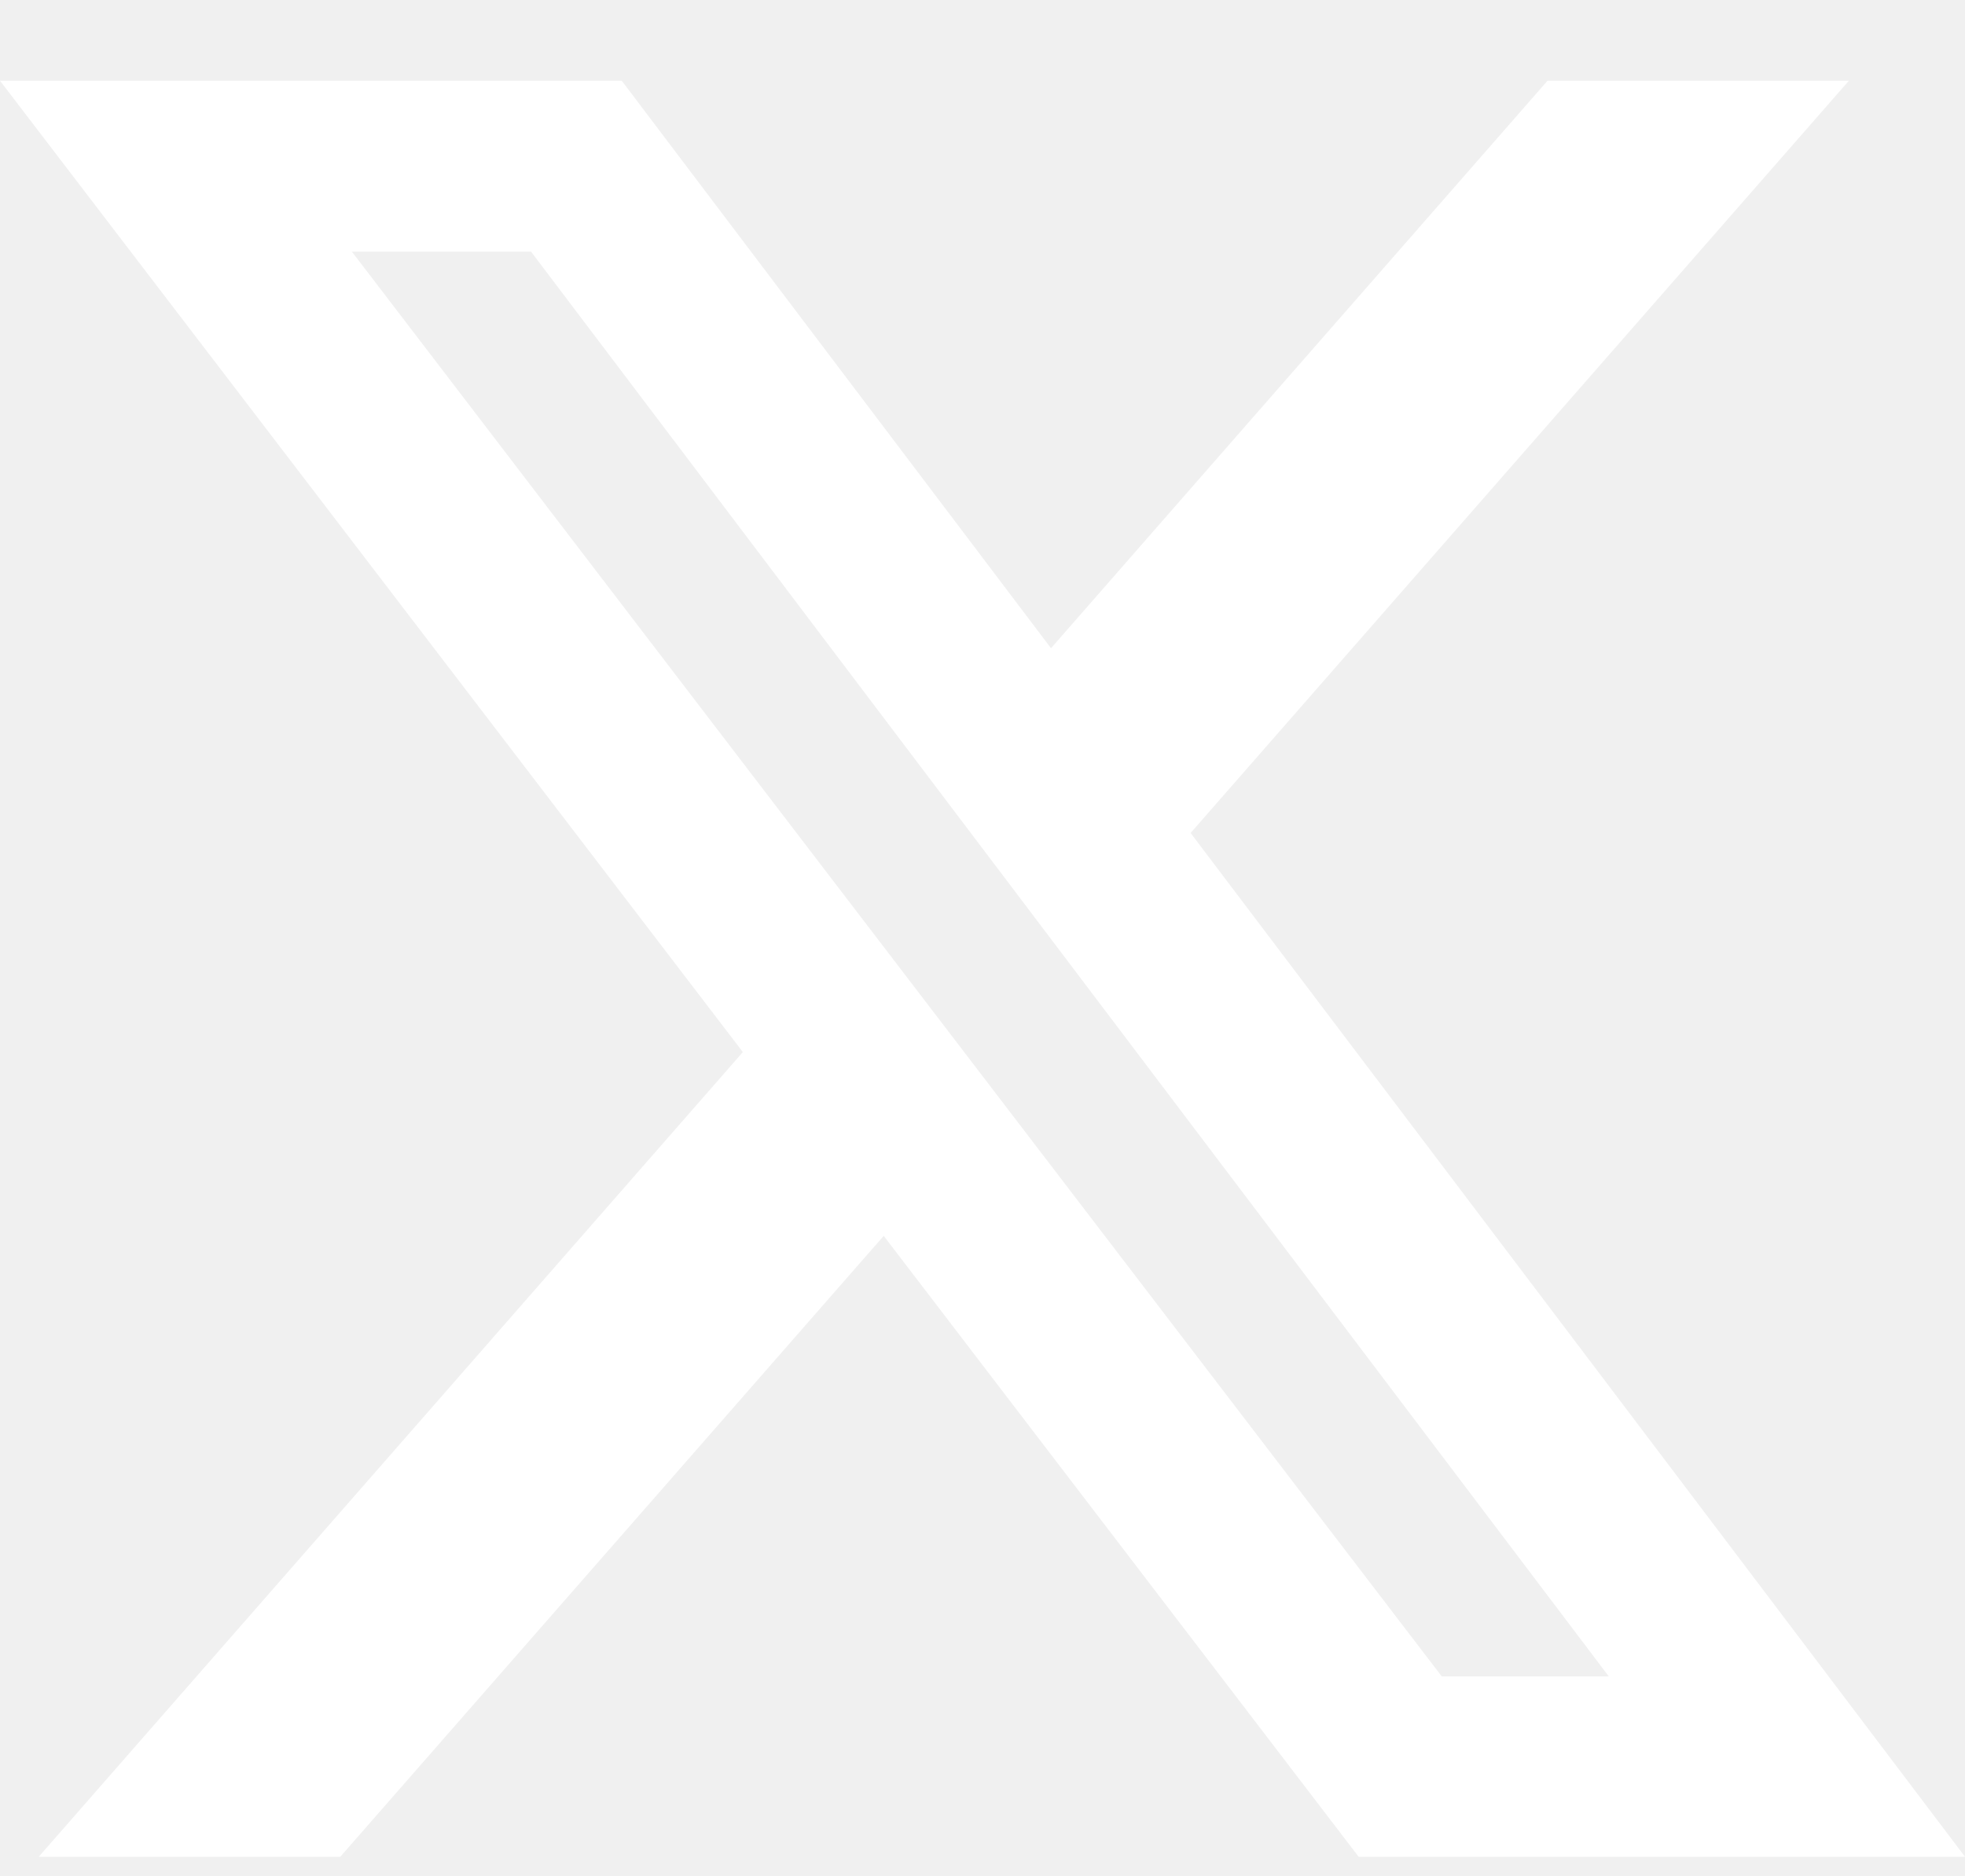
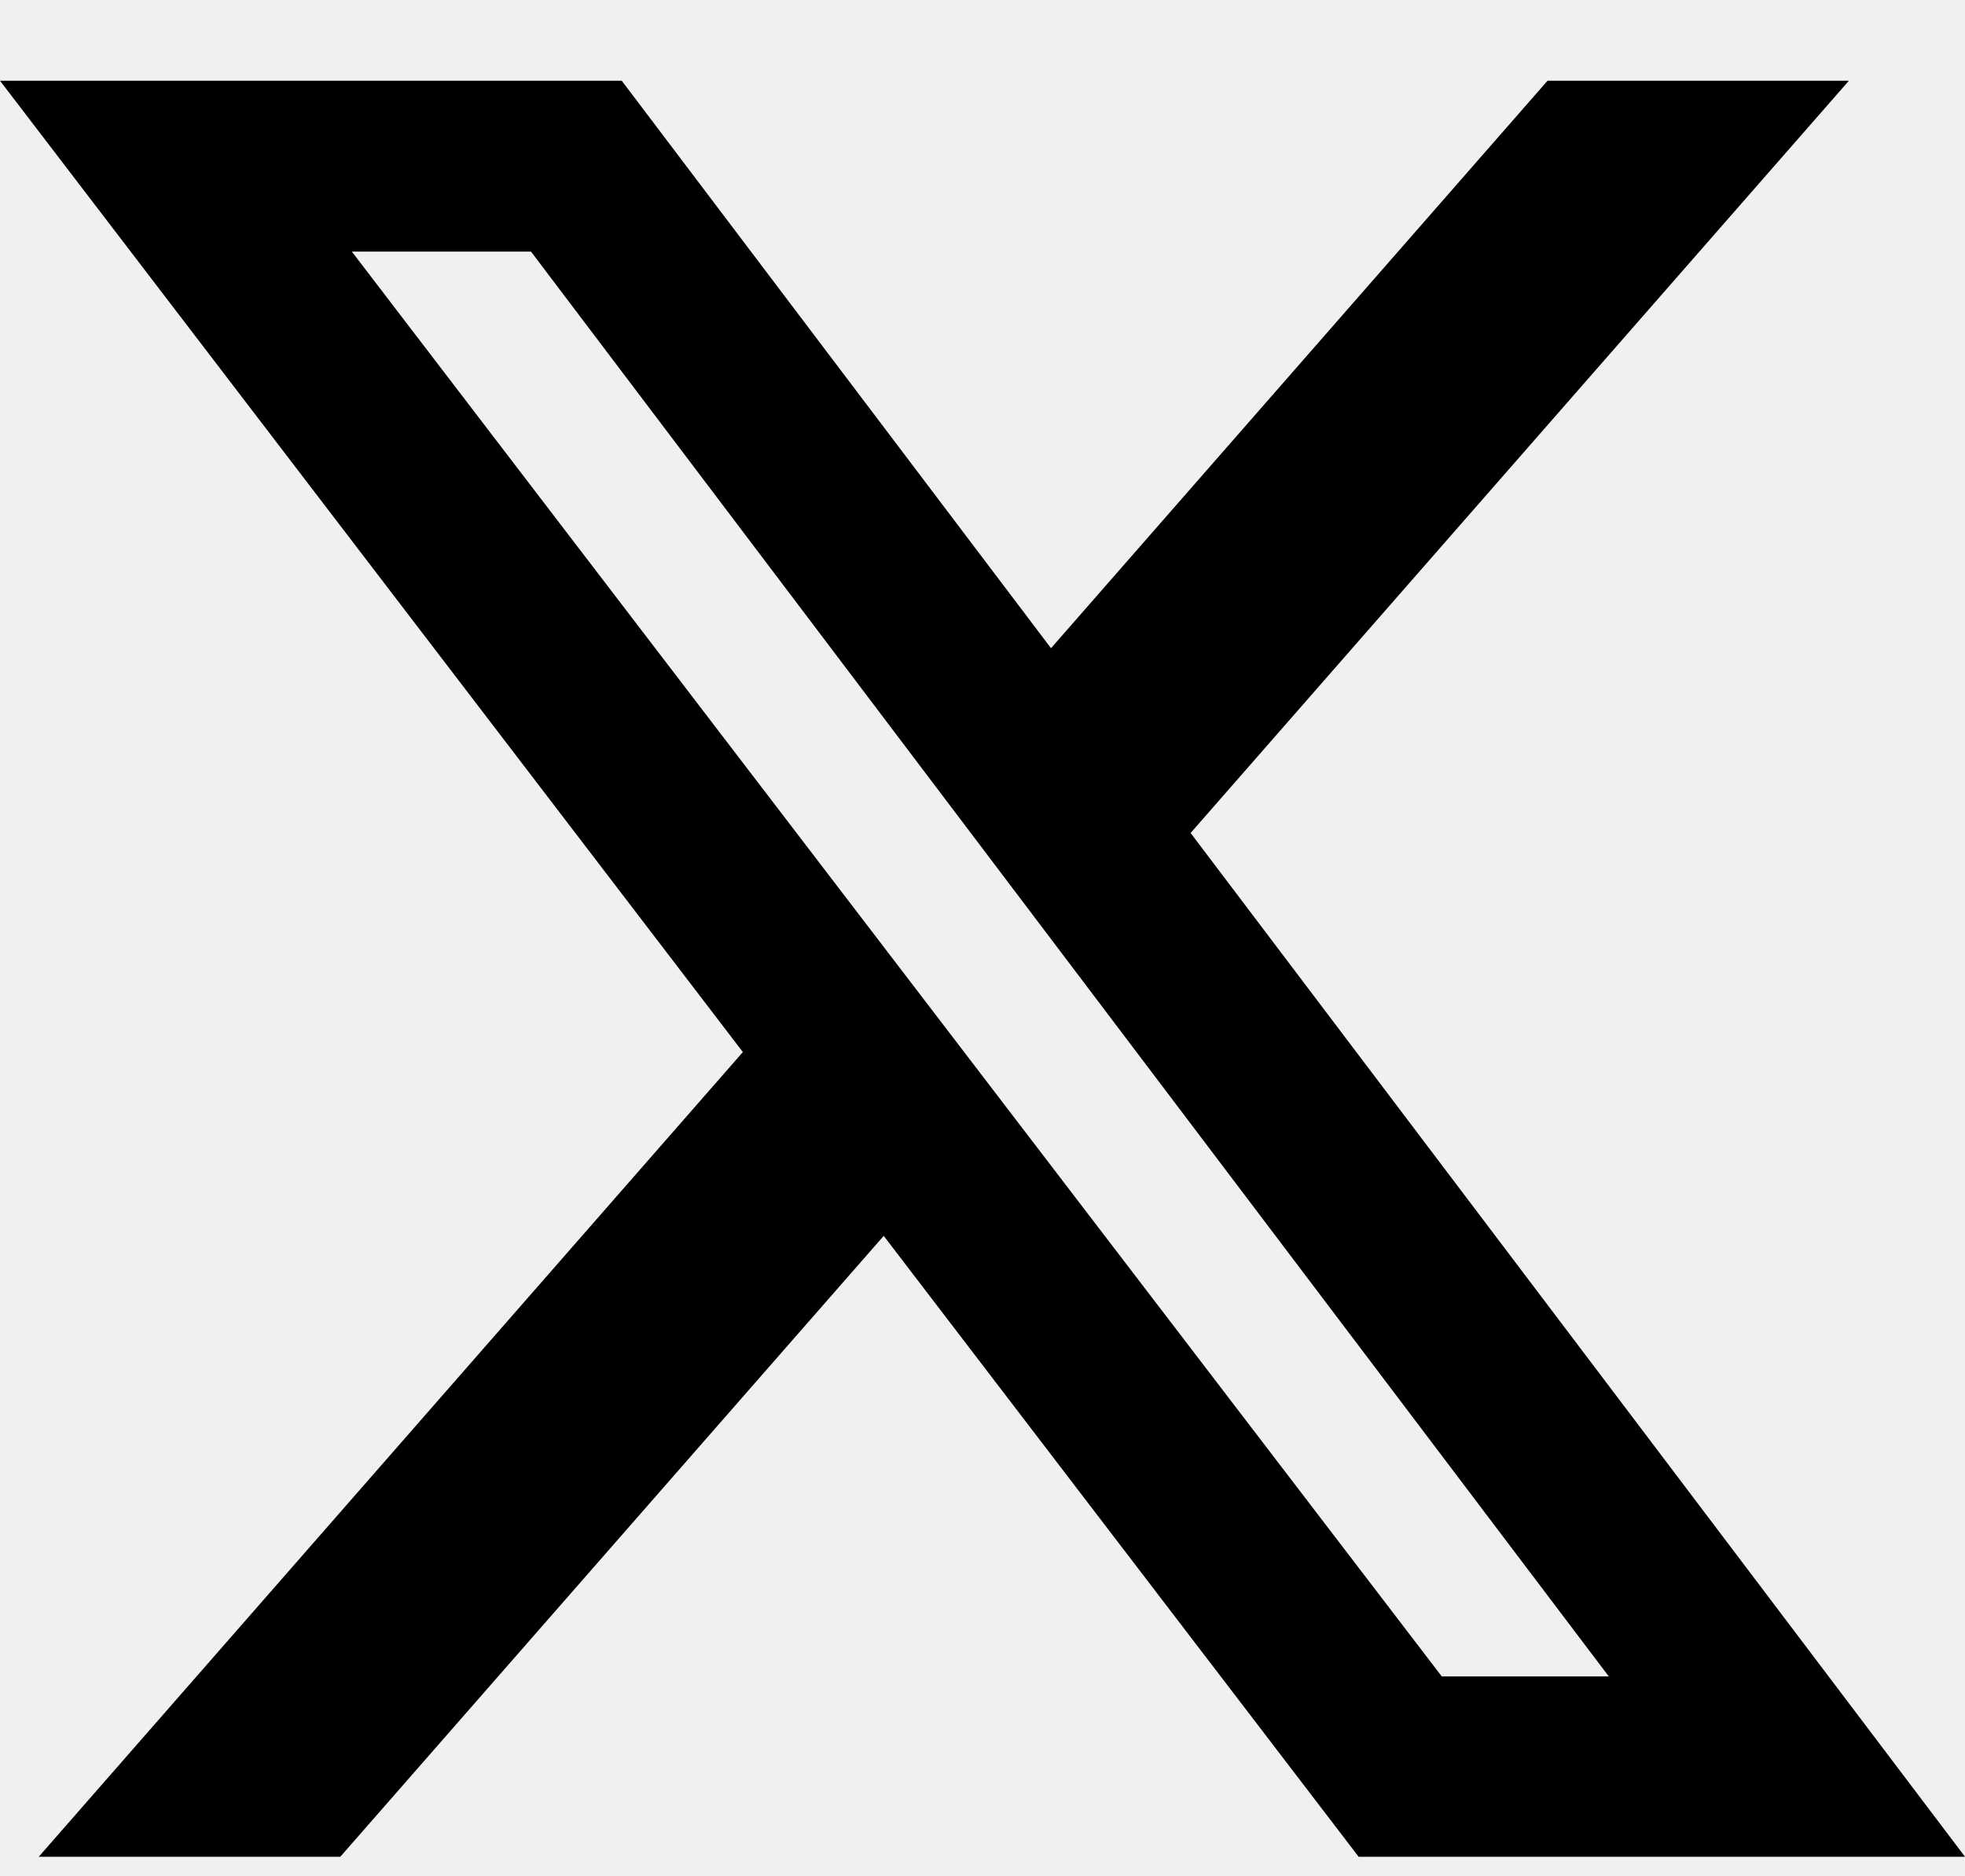
<svg xmlns="http://www.w3.org/2000/svg" width="22" height="21" viewBox="0 0 22 21" fill="none">
-   <path d="M17.326 0.904H20.7L13.33 9.327L22 20.79H15.211L9.894 13.838L3.81 20.79H0.434L8.317 11.78L0 0.904H6.961L11.767 7.258L17.326 0.904ZM16.142 18.771H18.012L5.945 2.817H3.939L16.142 18.771Z" fill="white" />
+   <path d="M17.326 0.904H20.7L13.33 9.327L22 20.79H15.211L9.894 13.838L3.81 20.79H0.434L8.317 11.78L0 0.904H6.961L11.767 7.258L17.326 0.904ZM16.142 18.771H18.012L5.945 2.817H3.939L16.142 18.771Z" fill="black" />
</svg>
